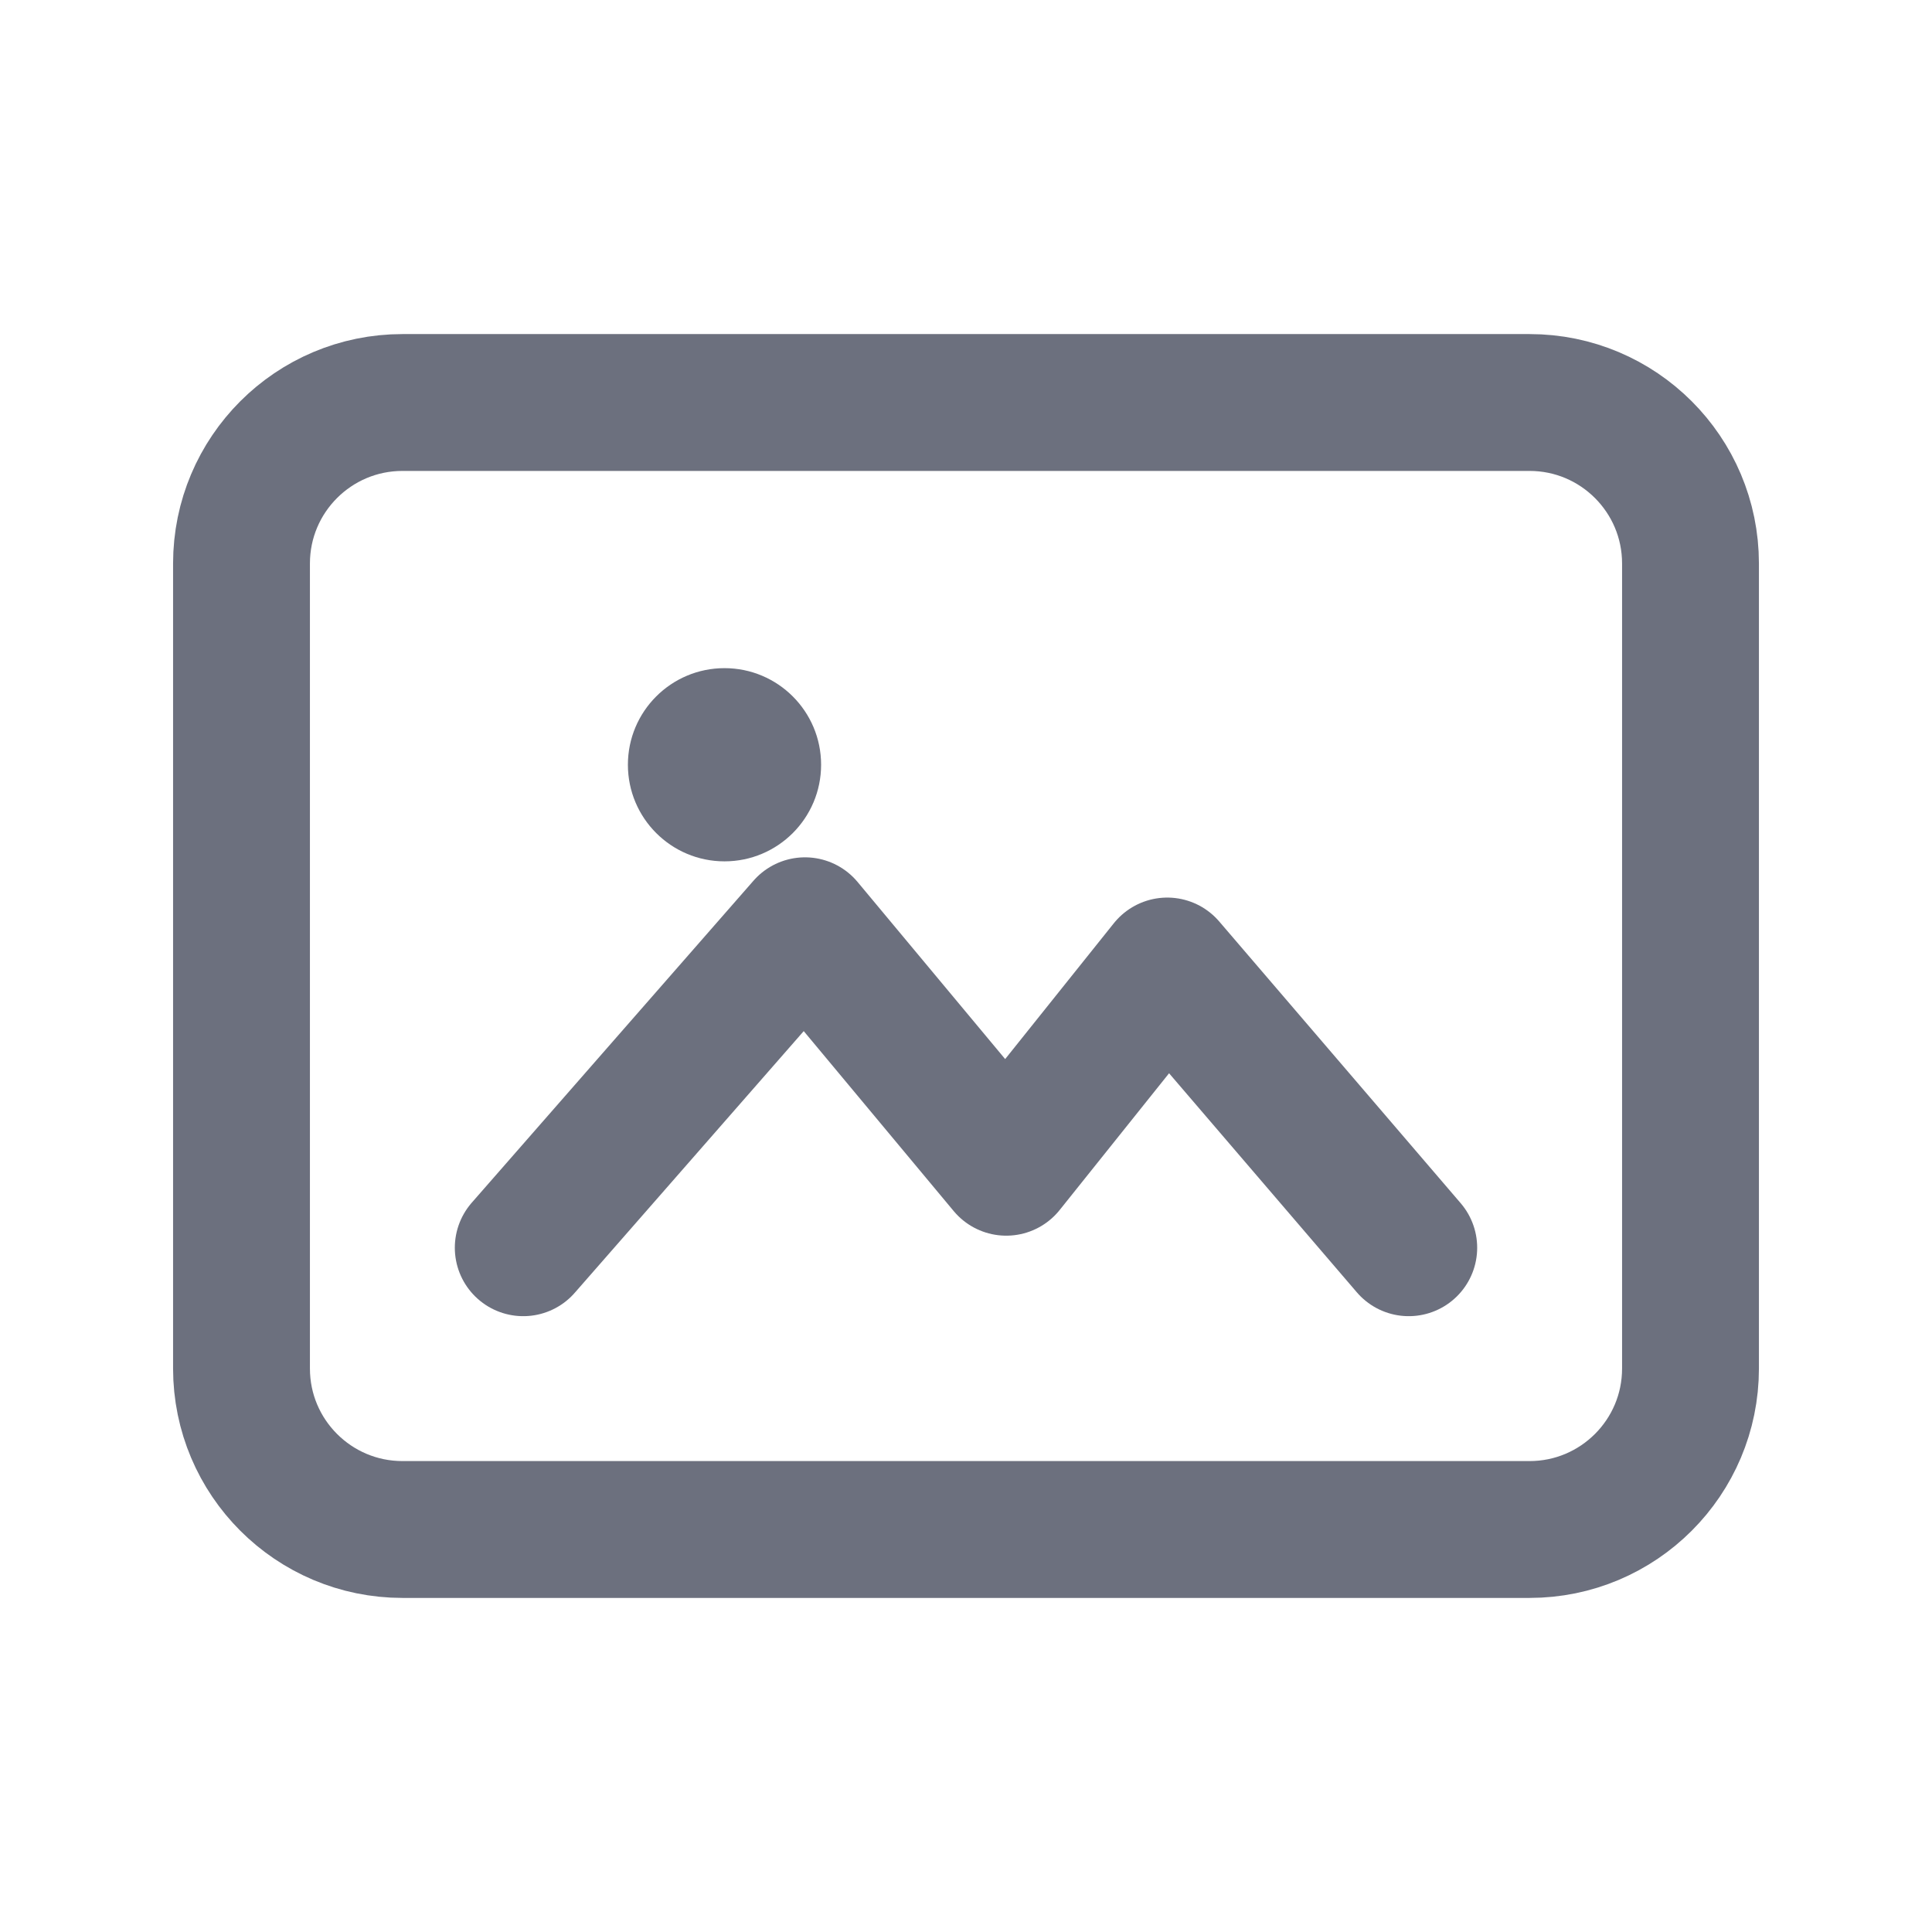
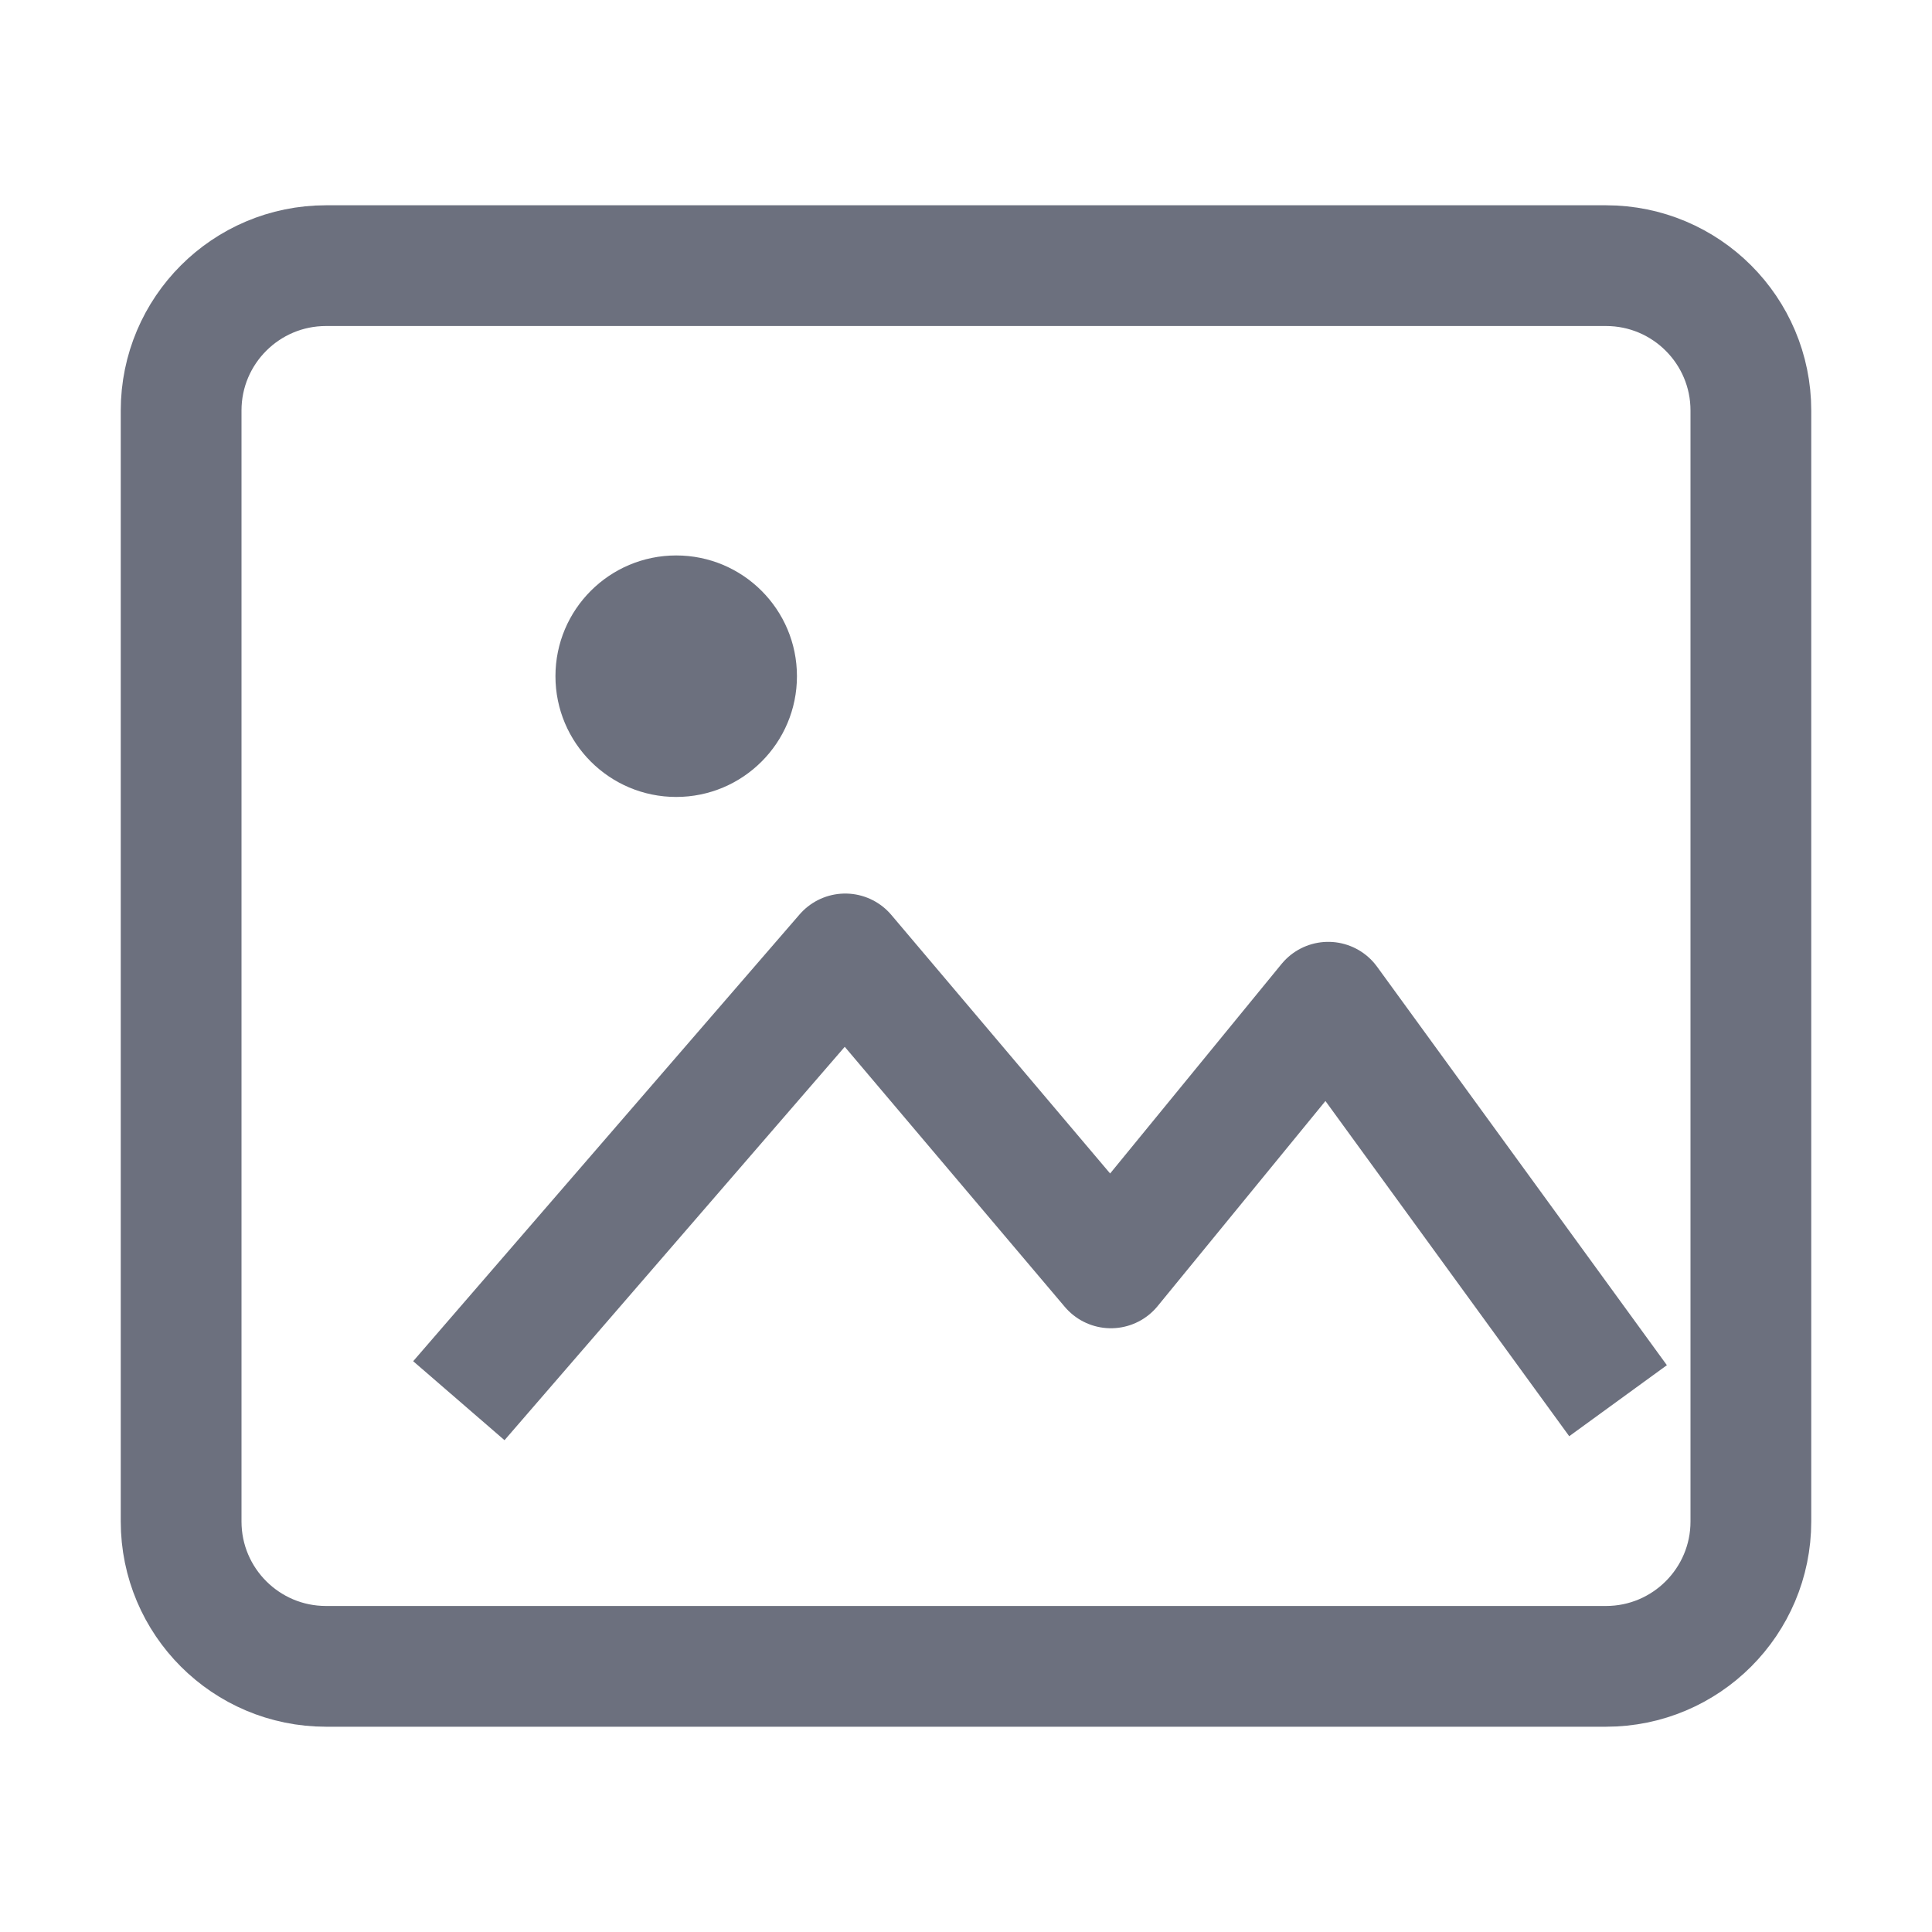
- <svg xmlns="http://www.w3.org/2000/svg" viewBox="0 0 24 24" fill="none" stroke="#6C707E" stroke-width="1.7" stroke-linecap="round" stroke-linejoin="round">
-   <rect x="3" y="5" width="18" height="14" rx="2" />
-   <path d="m6.5 15.5 3.5-4 2.5 3 2-2.5 3 3.5" />
-   <circle cx="9" cy="9.5" r="1.2" fill="#6C707E" stroke="none" />
+ <svg xmlns="http://www.w3.org/2000/svg" width="16" height="16" viewBox="0 0 16 16" fill="none">
+   <rect x="1.5" y="2.2" width="13" height="11.6" rx="1.2" stroke="#6C707E" stroke-width="1" />
+   <path d="M3.8 11.6l3.2-3.7 2.2 2.6 1.8-2.2 2.4 3.3" stroke="#6C707E" stroke-width="1" stroke-linejoin="round" />
+   <circle cx="5.6" cy="5.6" r="1" fill="#6C707E" stroke="none" />
</svg>
